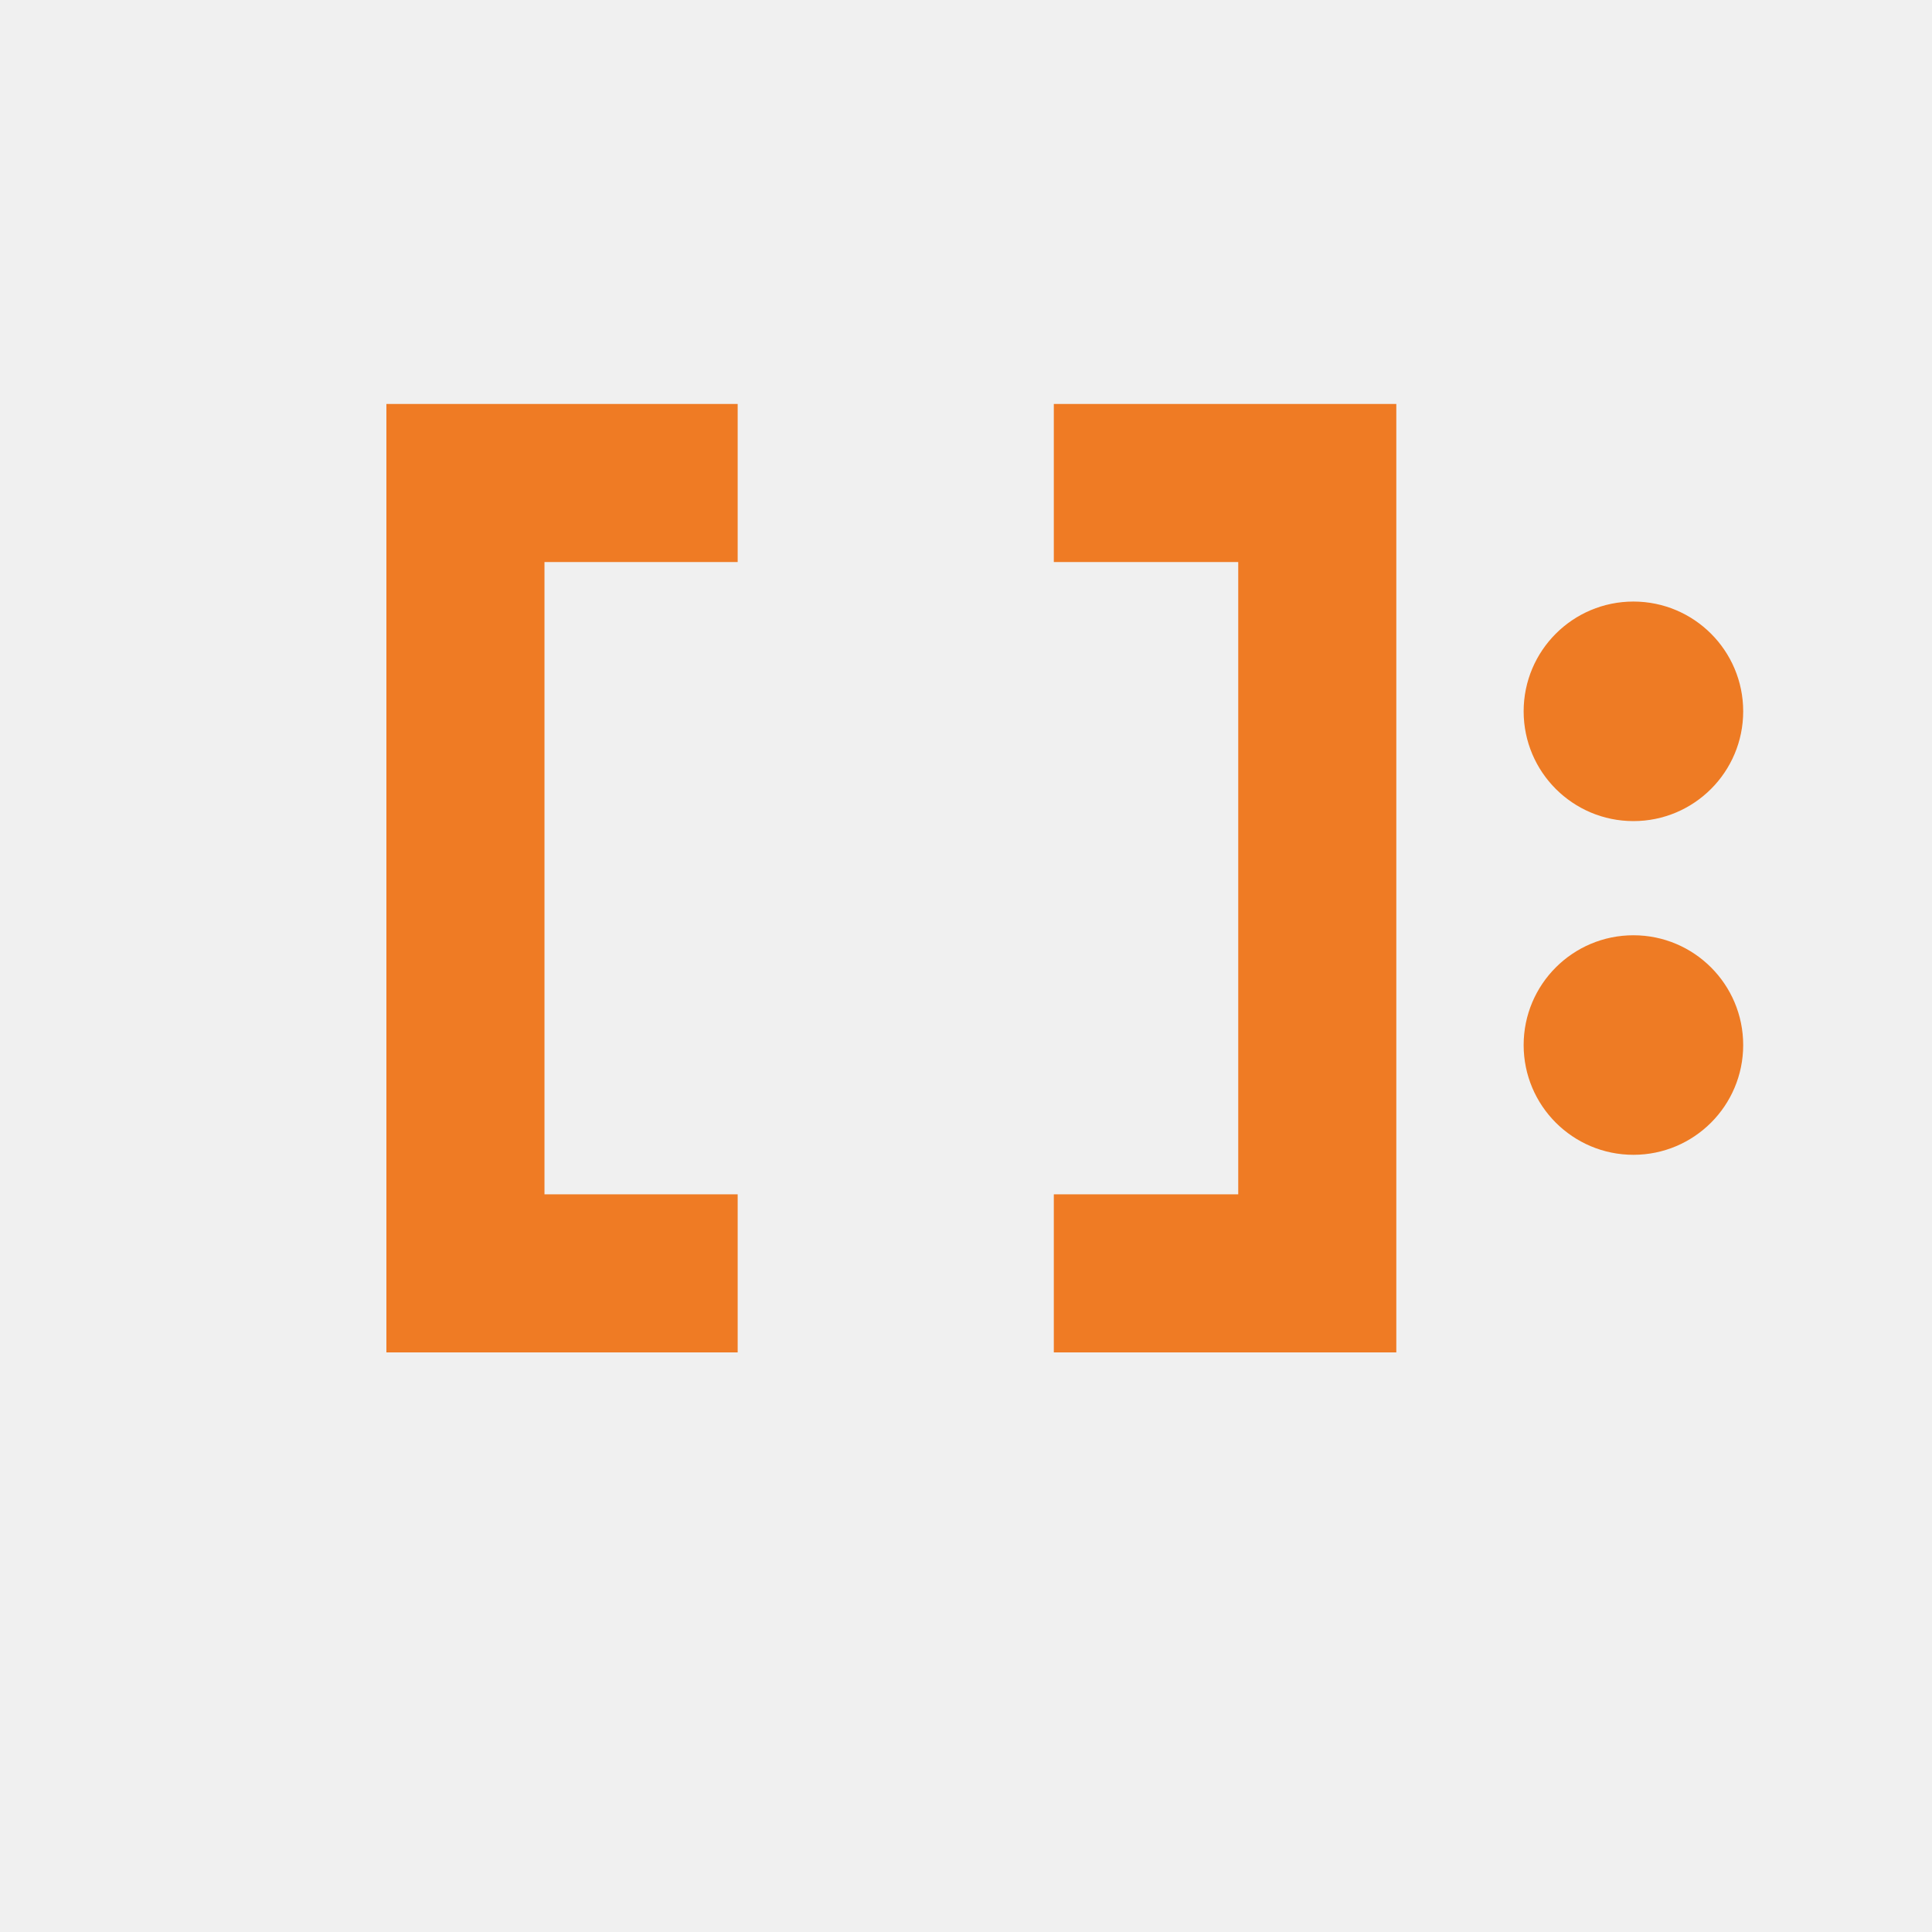
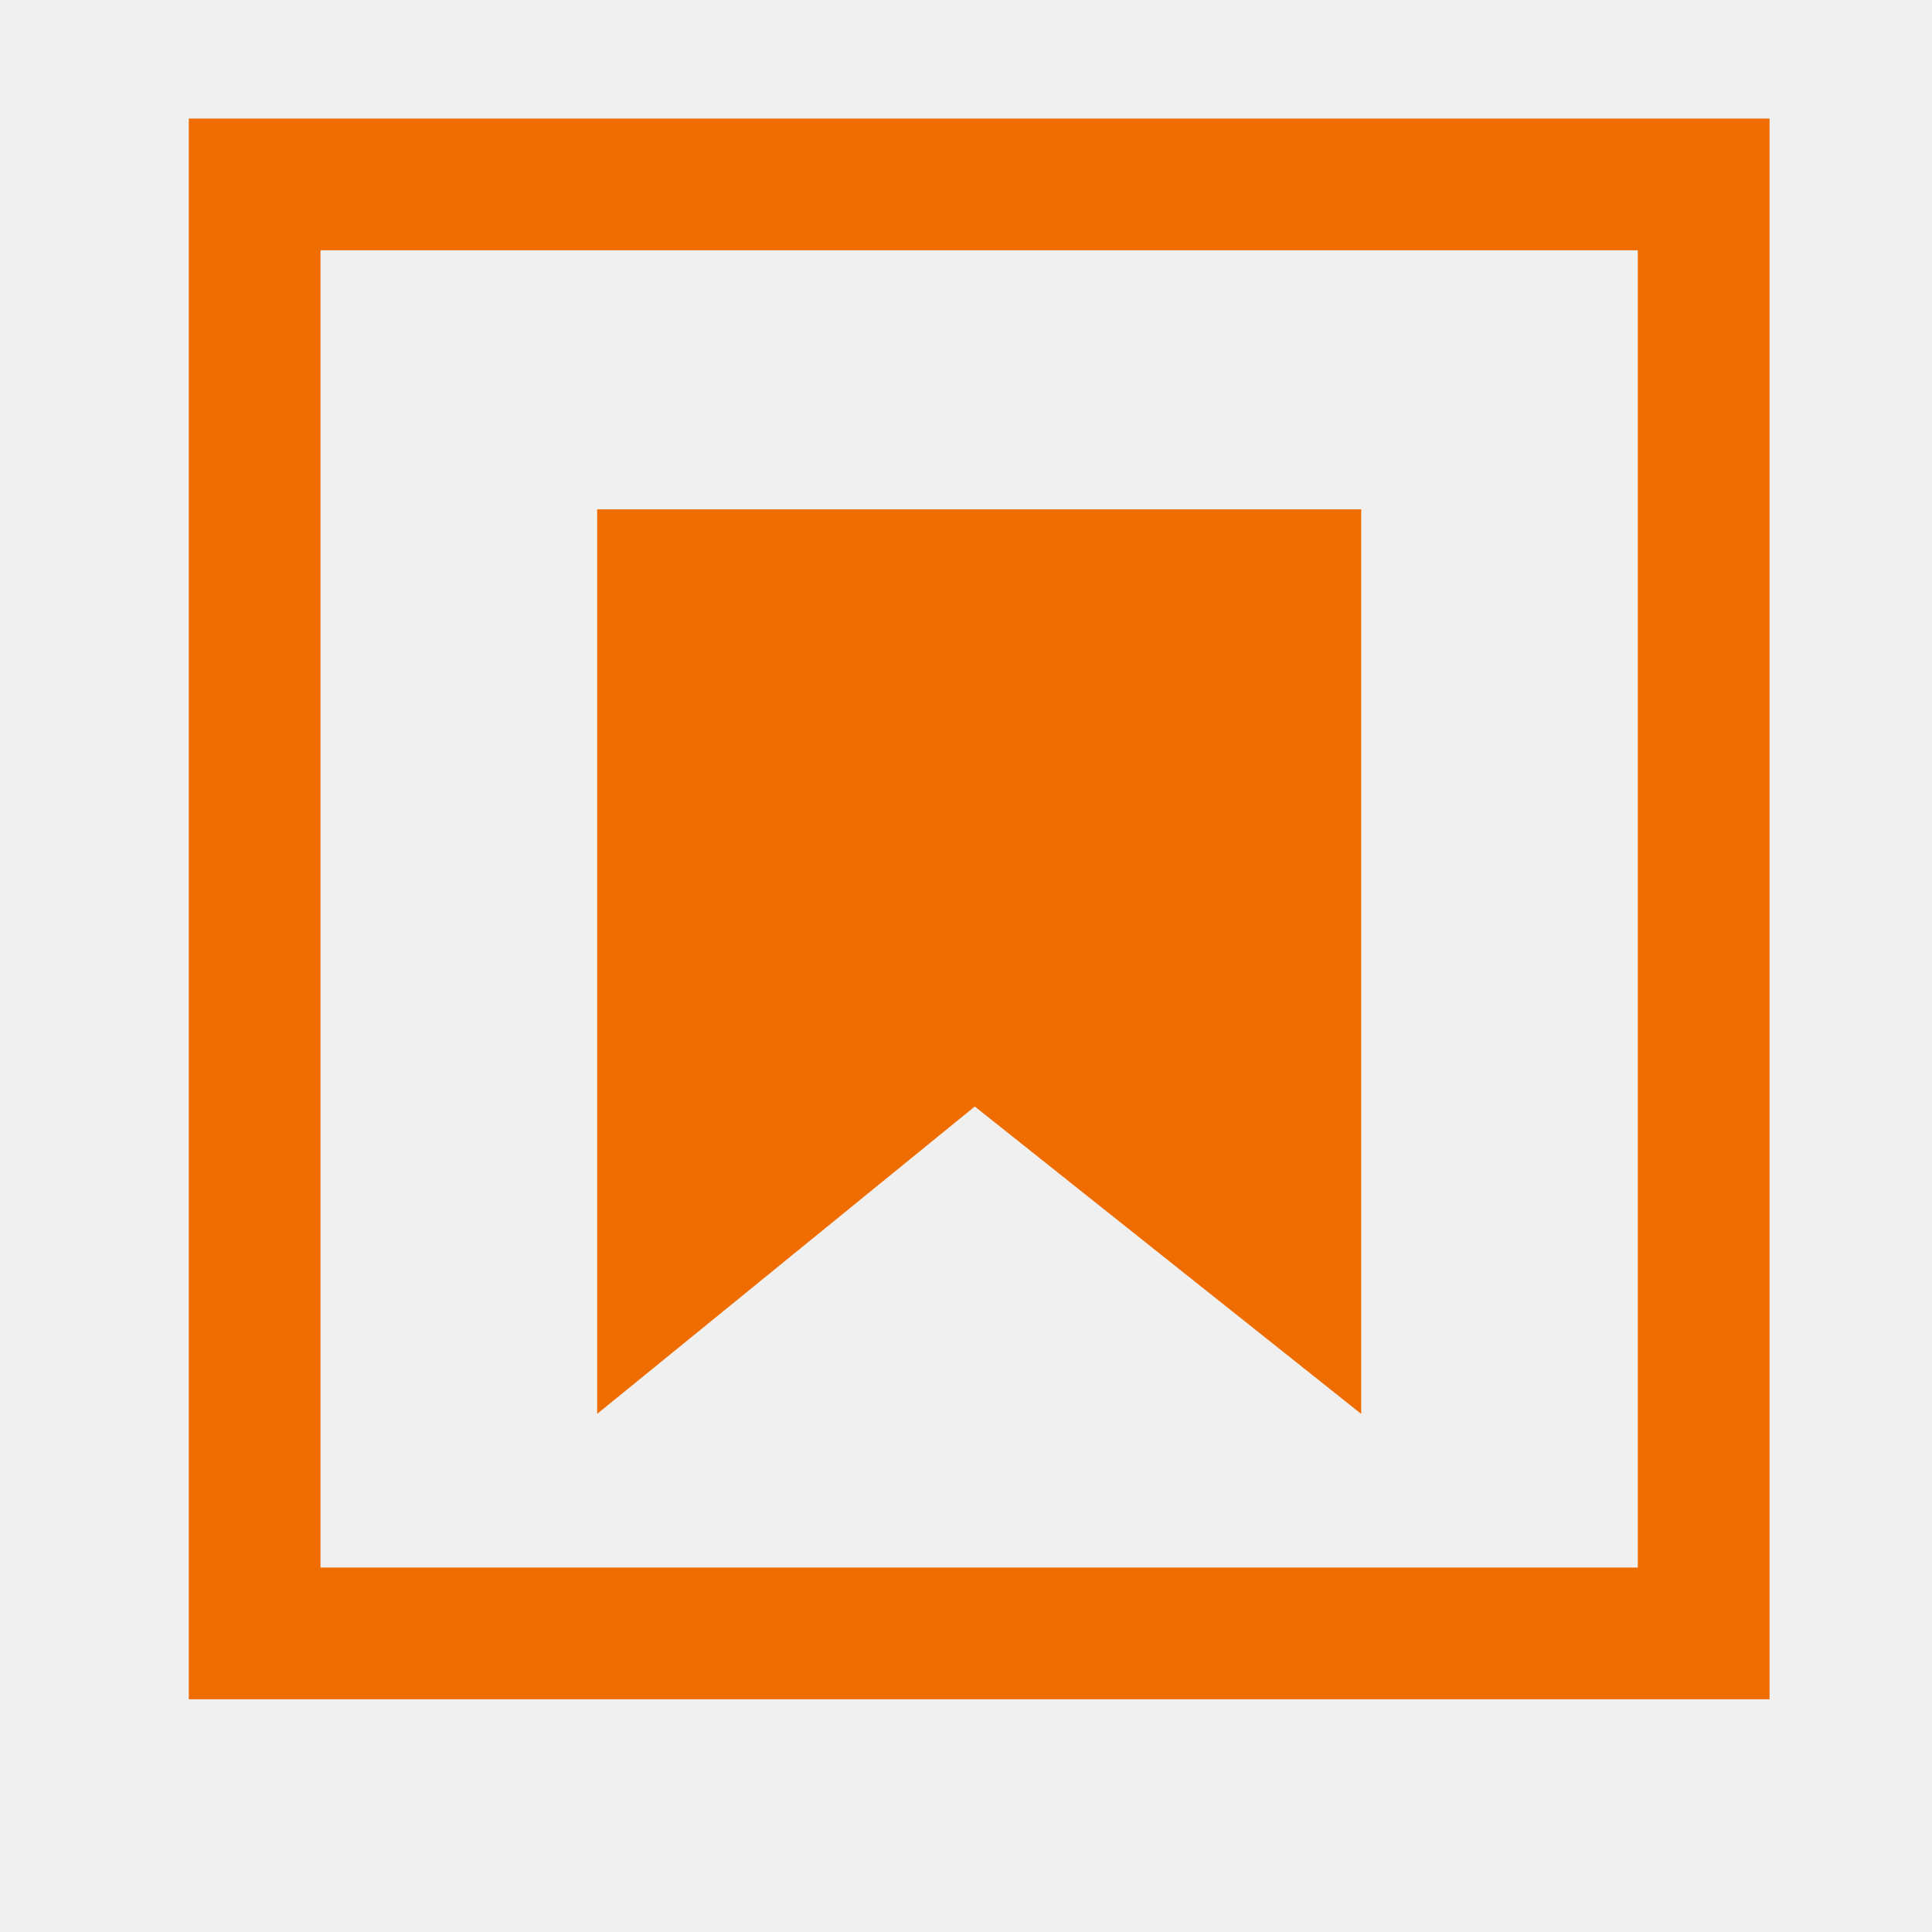
<svg xmlns="http://www.w3.org/2000/svg" version="1.1" id="Layer_1" x="0px" y="0px" viewBox="0 0 22 22" style="enable-background:new 0 0 22 22;" xml:space="preserve">
  <style type="text/css">
- 	.st0{fill:#EE7B24;stroke:#EE7B24;stroke-width:0.3;stroke-miterlimit:10;}
- 	.st1{fill:none;stroke:#FF9800;stroke-width:1.7;stroke-miterlimit:10;}
- 	.st2{fill:none;stroke:#EF7B24;stroke-width:1.8;stroke-miterlimit:10;}
+ 	.st0{fill:#EF6C00;}
+ 	.st1{fill:none;stroke:#FFFFFF;stroke-width:1.4;stroke-miterlimit:10;}
+ 	.st2{fill:none;stroke:#EF6C00;stroke-width:1.5;stroke-miterlimit:10;}
</style>
-   <g>
-     <circle class="st0" cx="18.6" cy="8.1" r="1.1" />
-     <path class="st1" d="M12.1,14.5" />
-     <g>
-       <path class="st2" d="M11.4,5.5" />
-       <path class="st2" d="M8.4,5.5" />
-       <polyline class="st2" points="8.4,14.5 5.3,14.5 5.3,5.5 8.4,5.5   " />
-       <polyline class="st2" points="12,5.5 15,5.5 15,14.5 12,14.5   " />
-     </g>
-     <circle class="st0" cx="18.6" cy="11.9" r="1.1" />
-   </g>
+   <polygon class="st0" points="15.5,16.1 11.1,12.6 6.8,16.1 6.8,5.8 15.5,5.8 " />
+   <path class="st1" d="M9.1,17.1" />
+   <path class="st1" d="M9.1,2.8" />
+   <rect x="2.9" y="2.1" class="st2" width="16.5" height="16.5" />
</svg>
